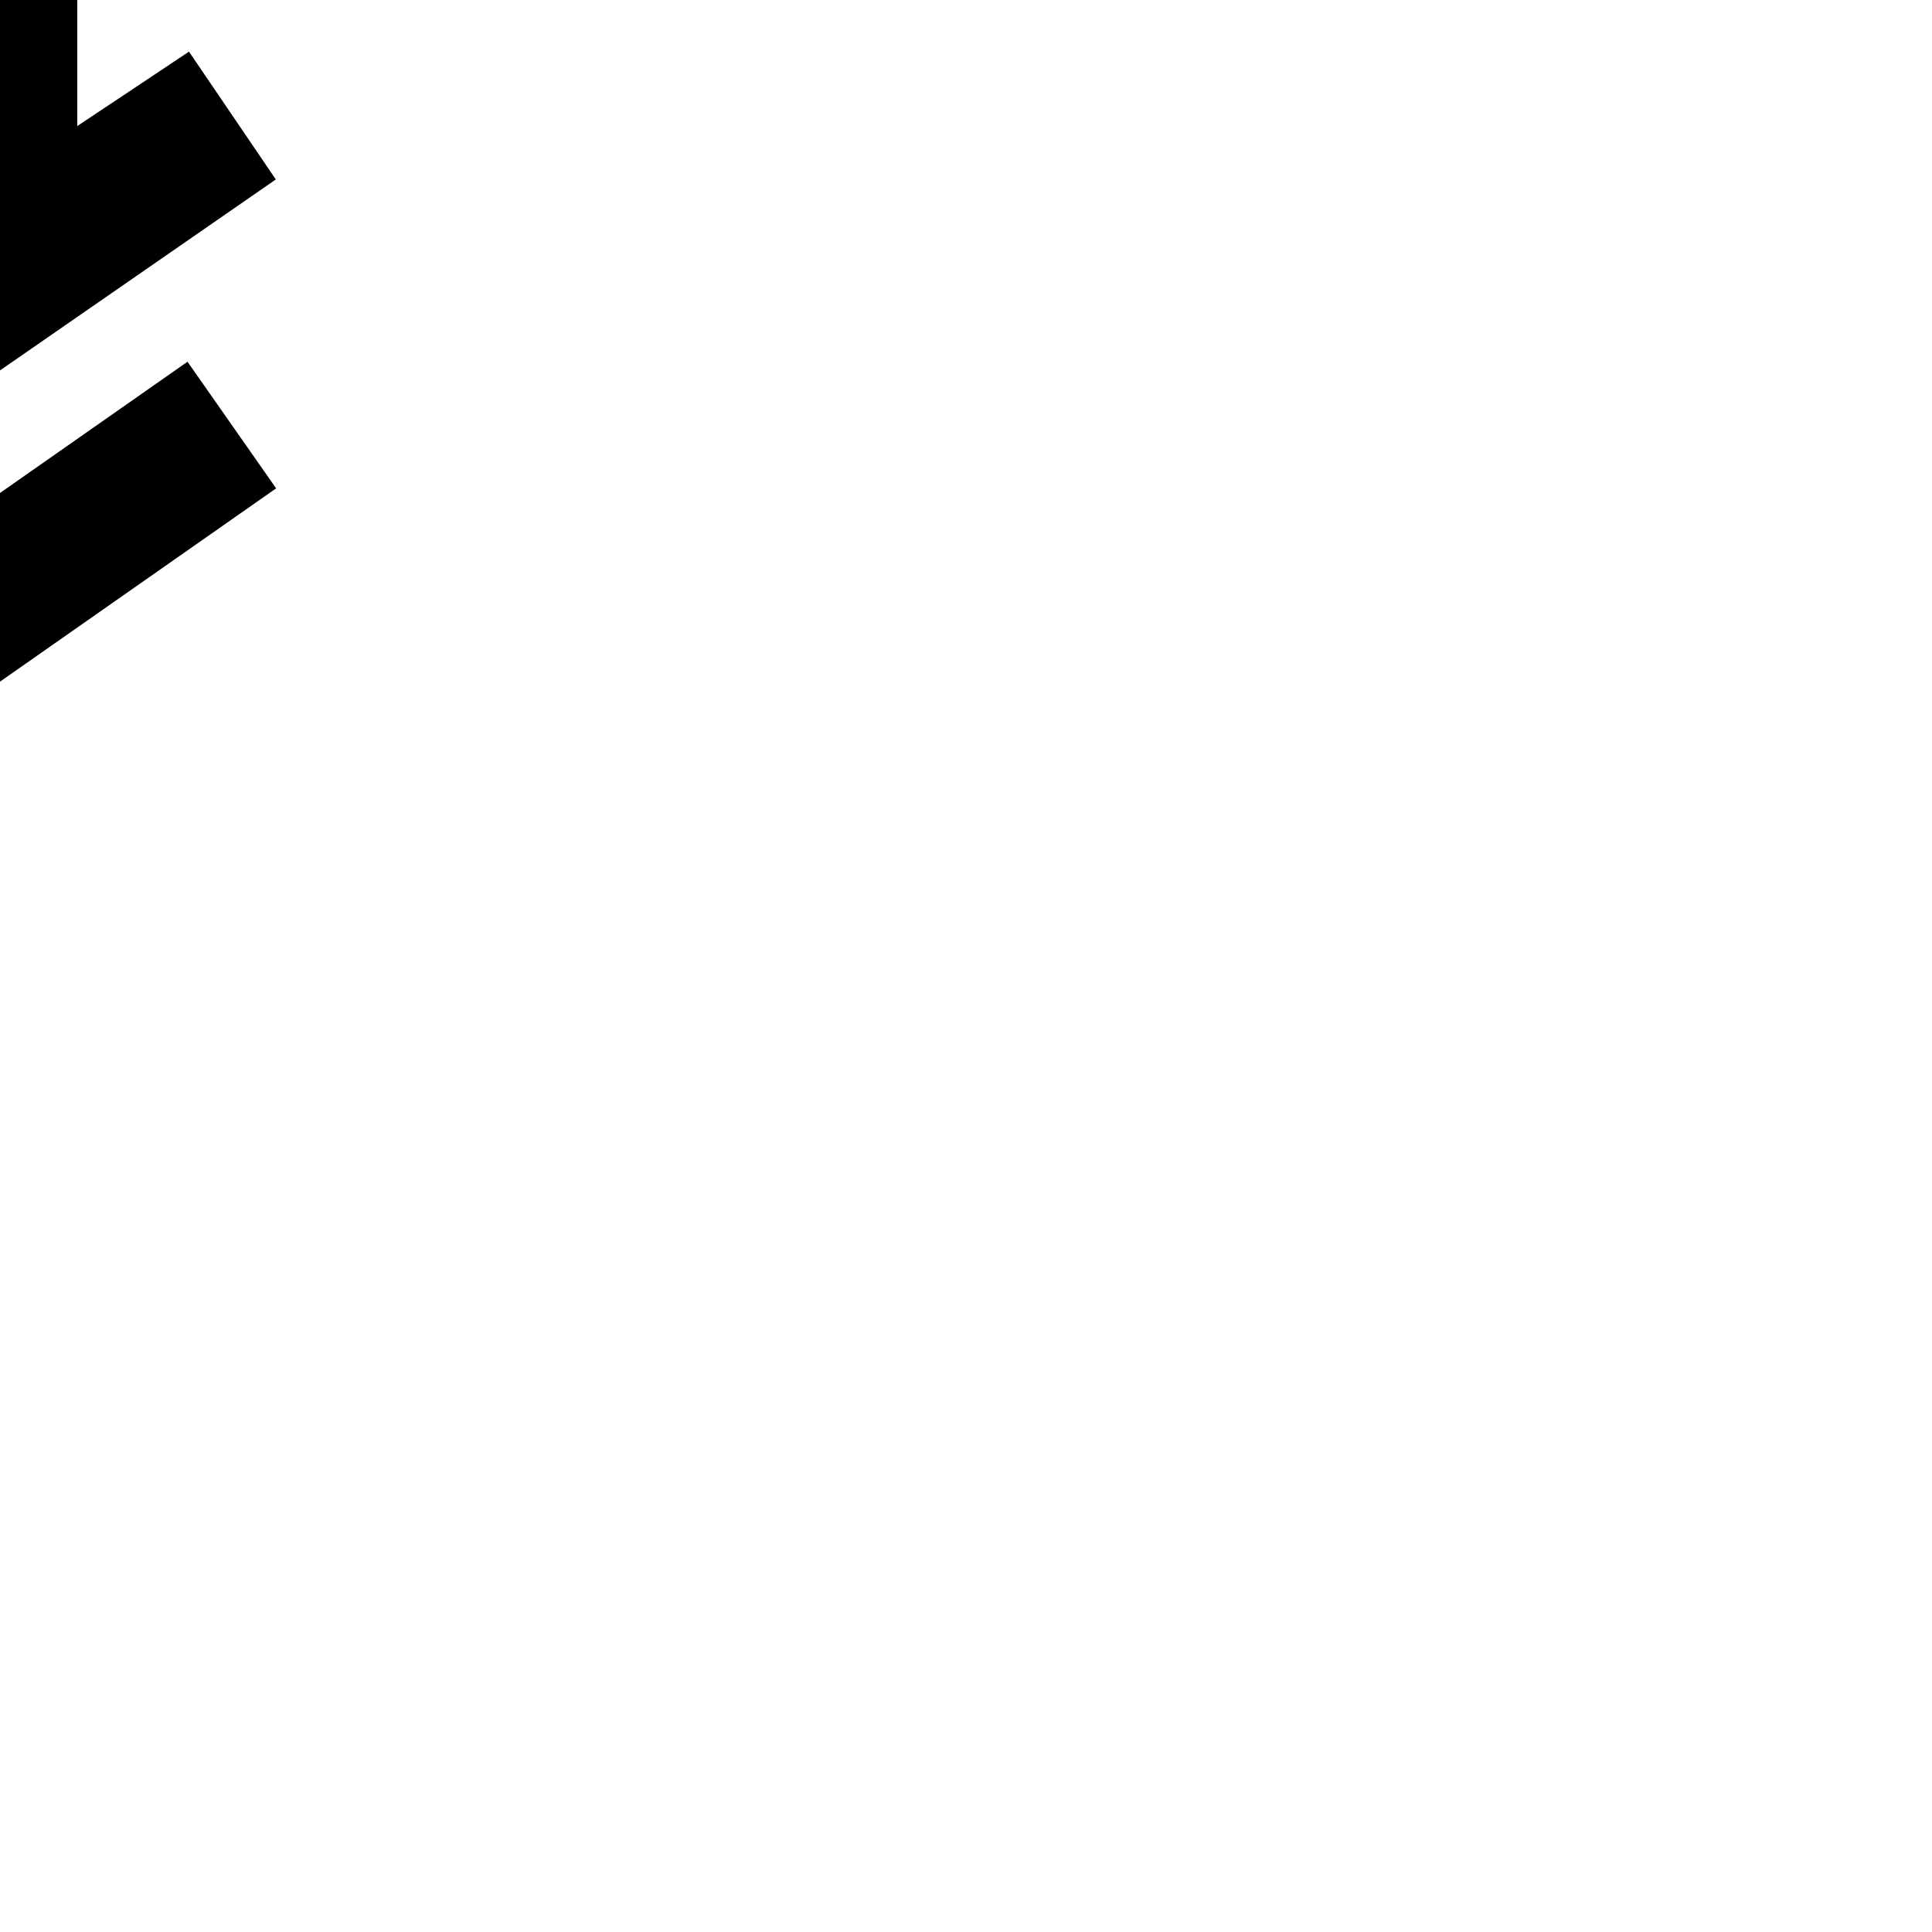
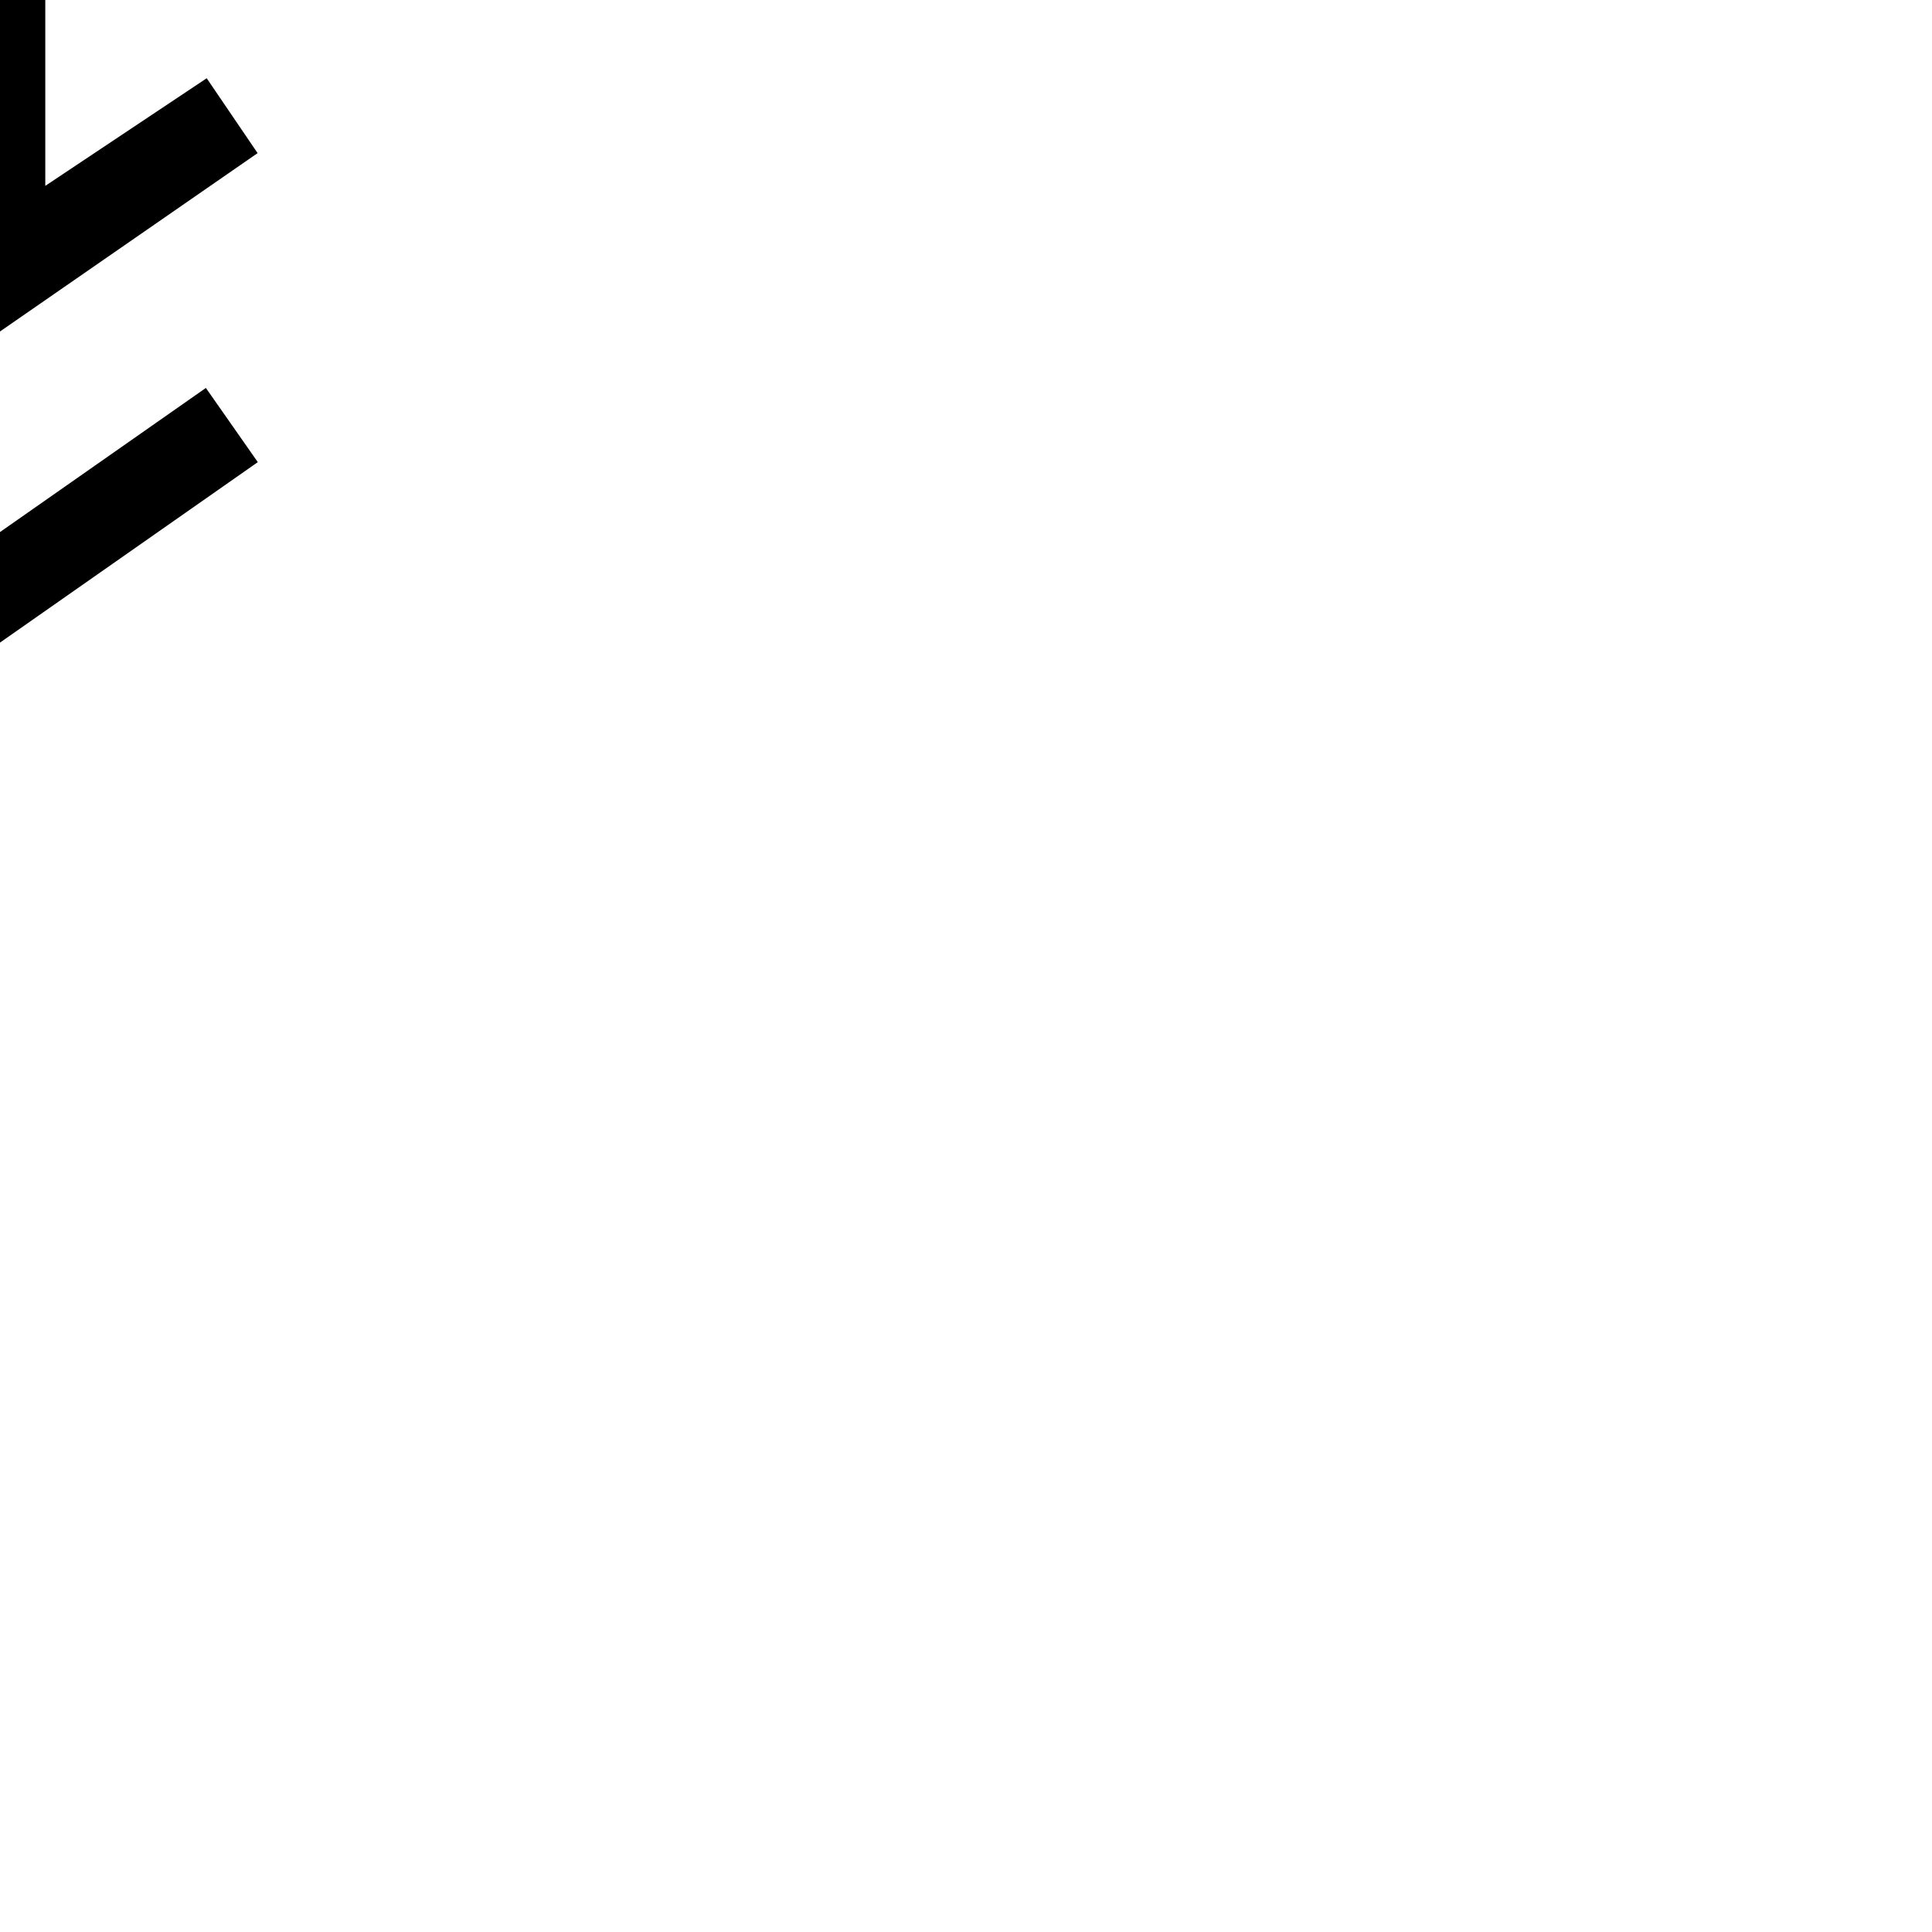
<svg xmlns="http://www.w3.org/2000/svg" width="100" height="100" viewBox="0 0 100 100" version="1.1" id="svg1035">
  <defs id="defs1032" />
  <g id="layer1">
-     <path id="path942" style="color:#000000;fill:#000000;stroke-linejoin:bevel" d="M -4 0 L -4 12.211 L -16.277 20.711 L -11.723 27.289 L 14.219 9.328 L 14.277 9.289 L 9.781 2.672 L 9.723 2.711 L 4 6.525 L 4 0 L -4 0 z M 9.705 18.723 L -10.295 32.723 L -5.707 39.277 L 14.293 25.277 L 9.705 18.723 z " />
+     <path style="color:#000000;fill:#000000;stroke-linejoin:bevel;-inkscape-stroke:none" d="m -2.344,0 v 13.078 l -12.99,8.994 2.668,3.855 25.967,-17.979 0.033,-0.021 -2.635,-3.877 -0.033,0.021 -0.025,0.018 L 2.344,9.621 V 0 Z" id="path942" />
+     <path style="color:#000000;fill:#000000;-inkscape-stroke:none" d="m 10.656,20.08 -20,14 2.688,3.84 20,-14 z" id="path944" />
  </g>
</svg>
